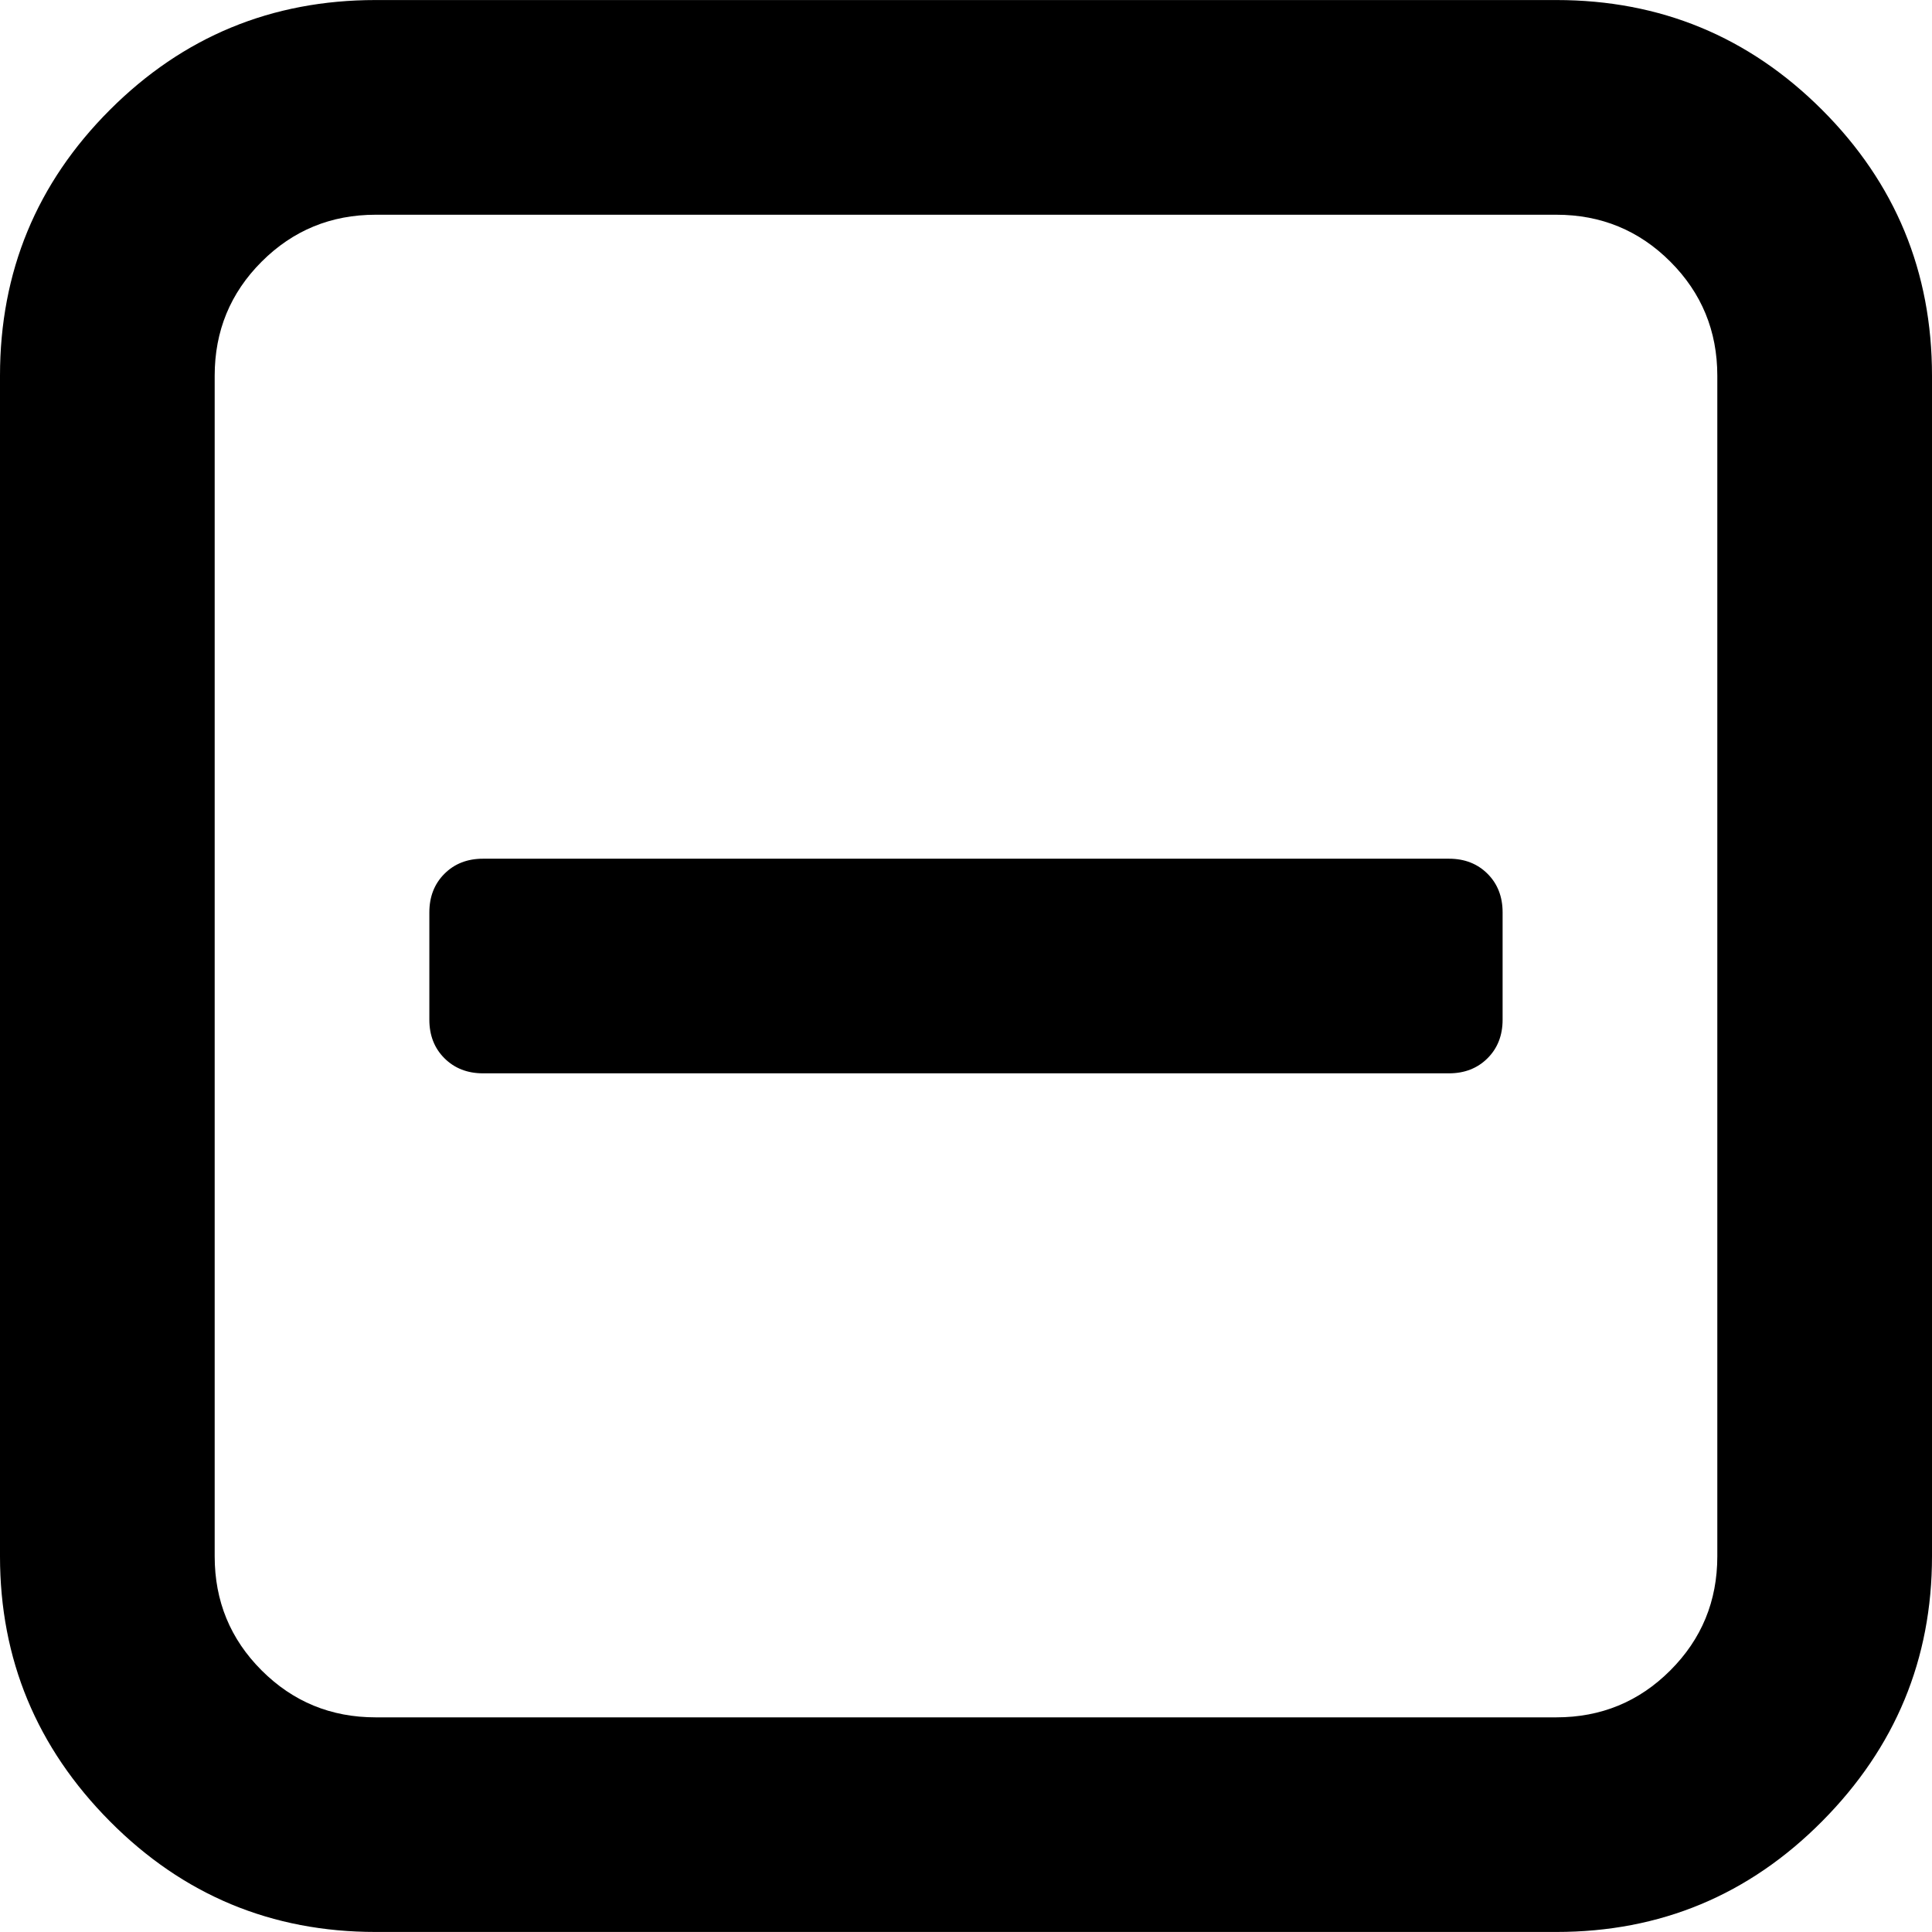
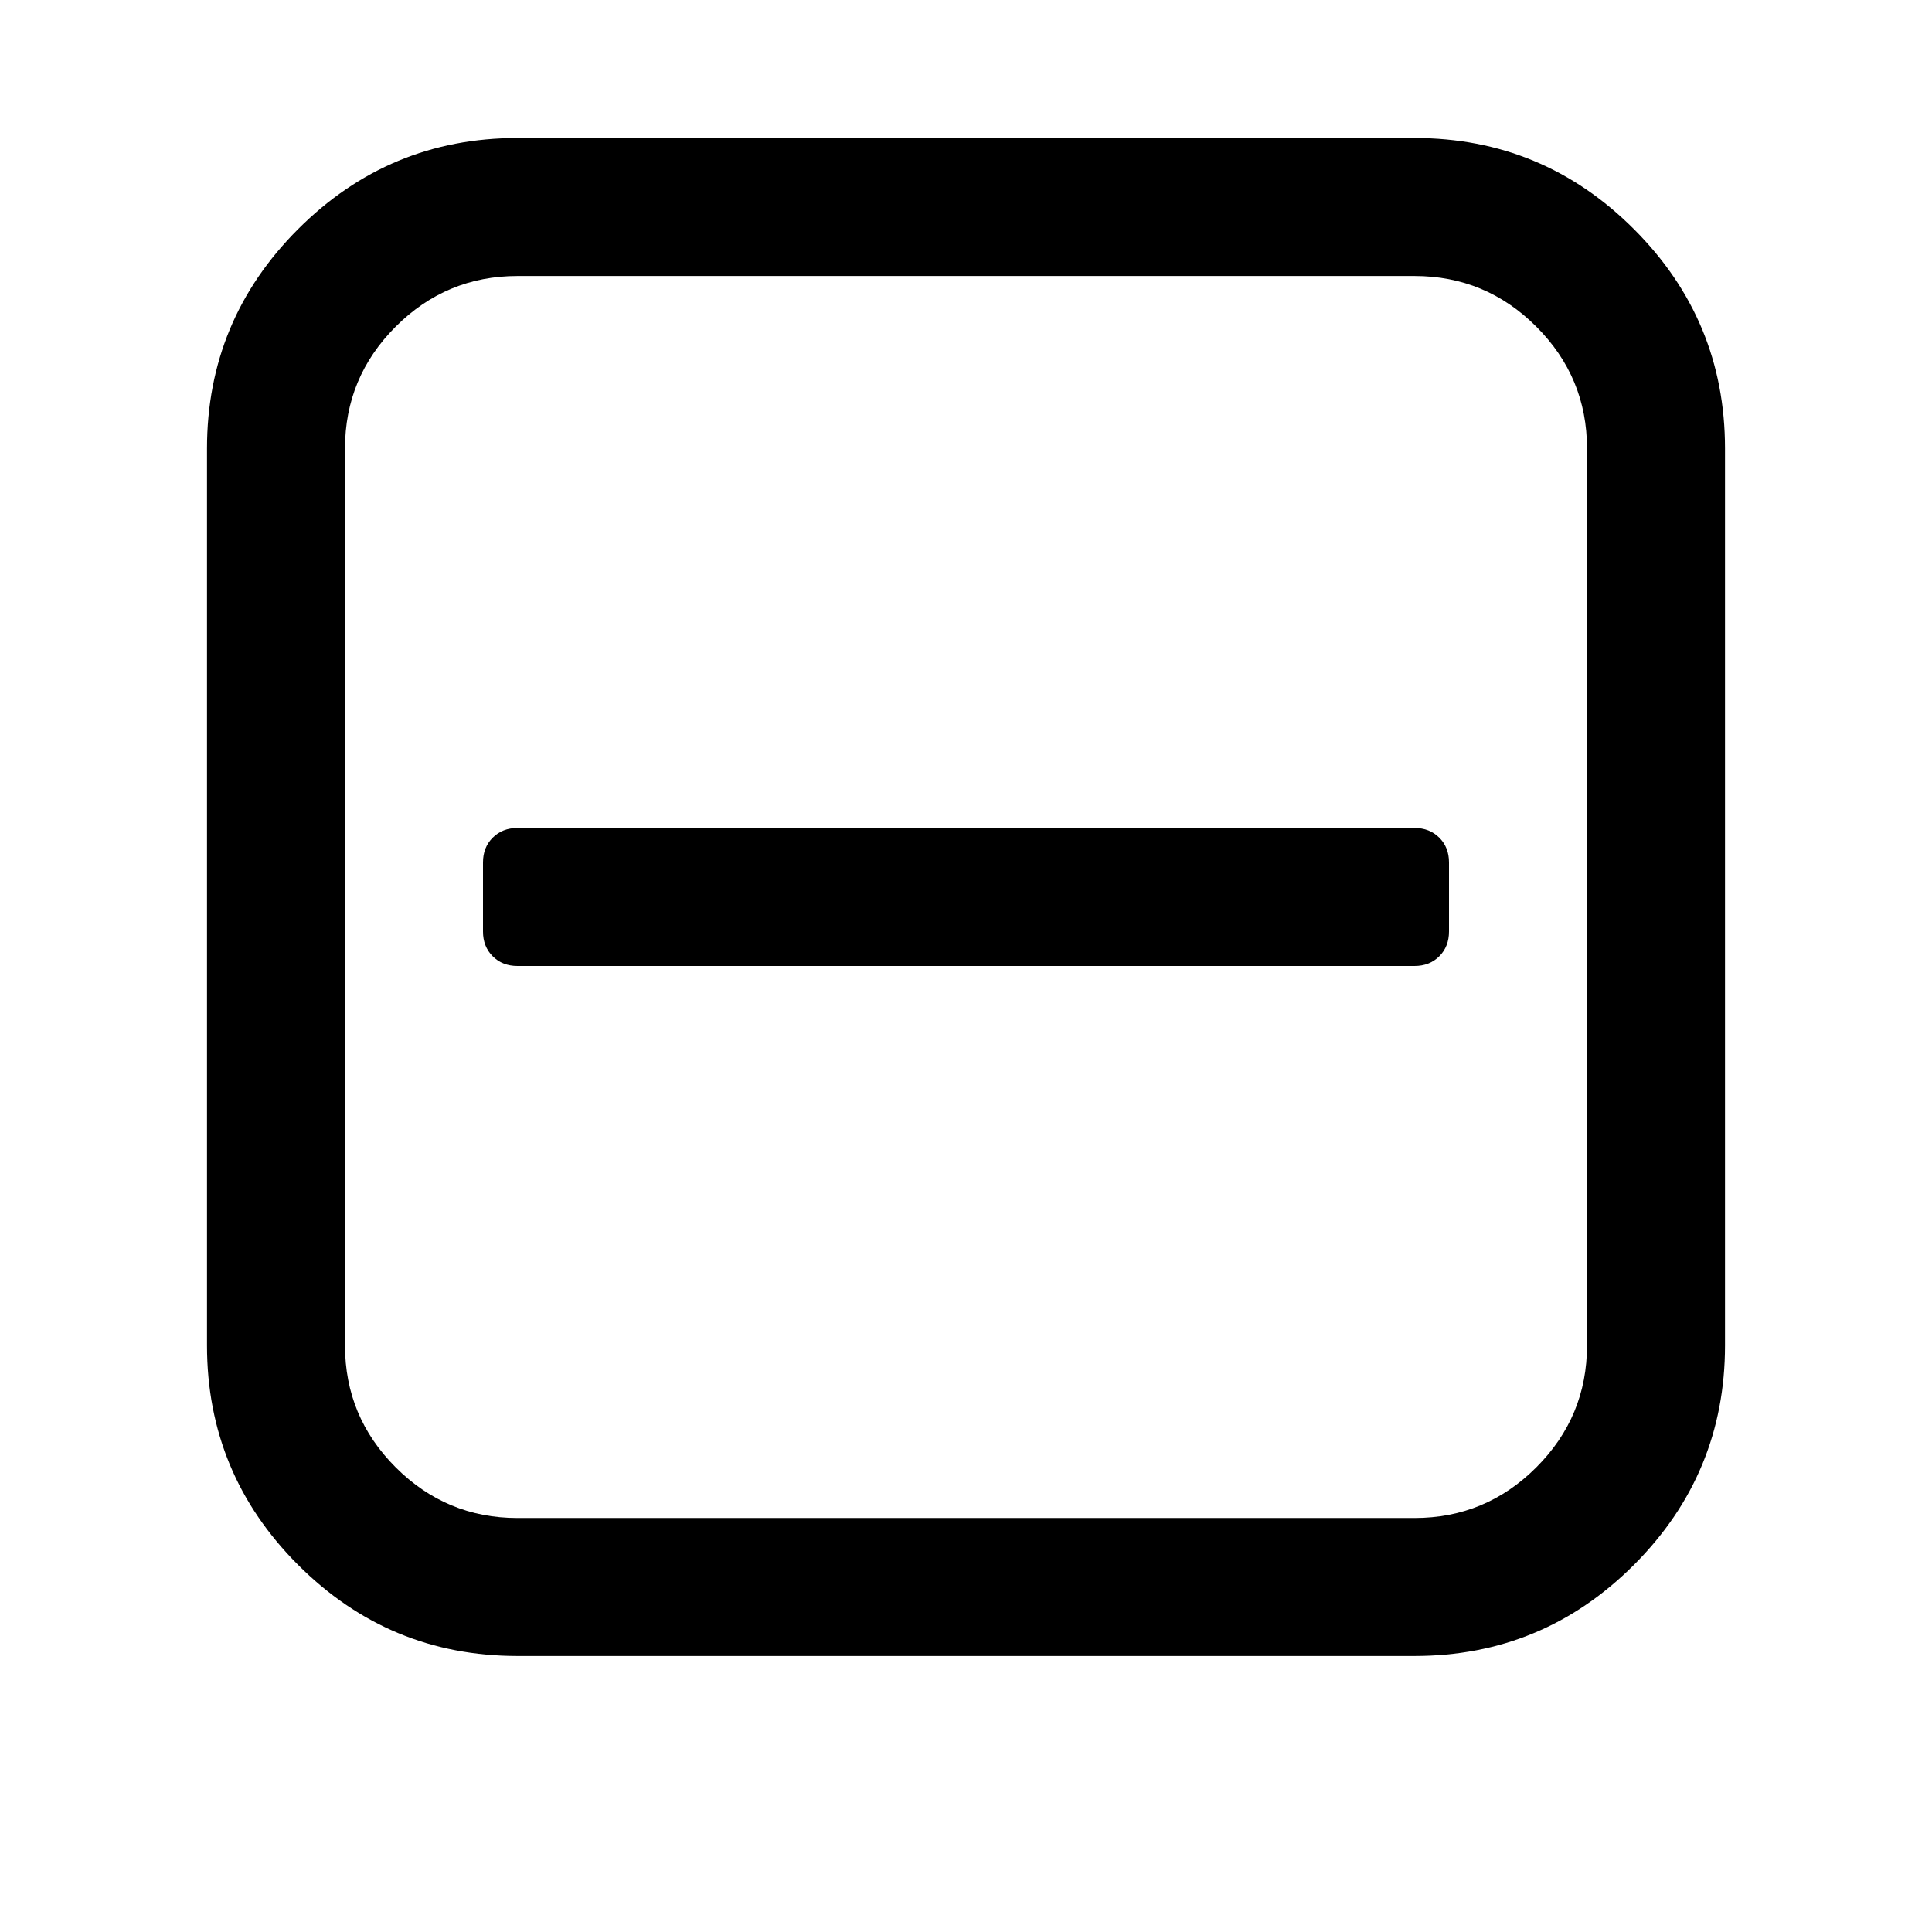
- <svg xmlns="http://www.w3.org/2000/svg" version="1.1" id="Capa_1" x="0px" y="0px" width="328.911px" height="328.911px" viewBox="0 0 328.911 328.911" style="enable-background:new 0 0 328.911 328.911;" xml:space="preserve">
-   <path d="M310.206,18.71C297.735,6.242,282.657,0.007,264.958,0.007H63.954c-17.703,0-32.79,6.235-45.253,18.704  C6.235,31.177,0,46.261,0,63.96v200.991c0,17.515,6.232,32.552,18.701,45.11c12.467,12.566,27.553,18.843,45.253,18.843h201.004  c17.699,0,32.777-6.276,45.248-18.843c12.47-12.559,18.705-27.596,18.705-45.11V63.96  C328.911,46.261,322.672,31.177,310.206,18.71z M292.362,264.96c0,7.614-2.673,14.089-8.001,19.414  c-5.324,5.332-11.799,7.994-19.41,7.994H63.954c-7.614,0-14.082-2.662-19.414-7.994c-5.33-5.325-7.992-11.8-7.992-19.414V63.965  c0-7.613,2.662-14.086,7.992-19.414c5.327-5.327,11.8-7.994,19.414-7.994h201.004c7.61,0,14.086,2.663,19.41,7.994  c5.325,5.328,7.994,11.801,7.994,19.414V264.96z" />
-   <path d="M246.683,146.189H82.229c-2.664,0-4.858,0.855-6.567,2.568c-1.711,1.713-2.568,3.903-2.568,6.567v18.271  c0,2.666,0.854,4.855,2.568,6.563c1.713,1.708,3.903,2.57,6.567,2.57h164.454c2.662,0,4.853-0.862,6.563-2.57  c1.712-1.708,2.563-3.897,2.563-6.563v-18.271c0-2.664-0.852-4.857-2.563-6.567C251.536,147.048,249.345,146.189,246.683,146.189z  " />
+ <svg xmlns="http://www.w3.org/2000/svg" width="1792" height="1792" viewBox="0 0 1792 1792">
+   <path d="M1344 800v64q0 14-9 23t-23 9h-832q-14 0-23-9t-9-23v-64q0-14 9-23t23-9h832q14 0 23 9t9 23zm128 448v-832q0-66-47-113t-113-47h-832q-66 0-113 47t-47 113v832q0 66 47 113t113 47h832q66 0 113-47t47-113zm128-832v832q0 119-84.5 203.5t-203.5 84.5h-832q-119 0-203.5-84.5t-84.5-203.5v-832q0-119 84.5-203.5t203.5-84.5h832q119 0 203.5 84.5t84.5 203.5z" />
</svg>
